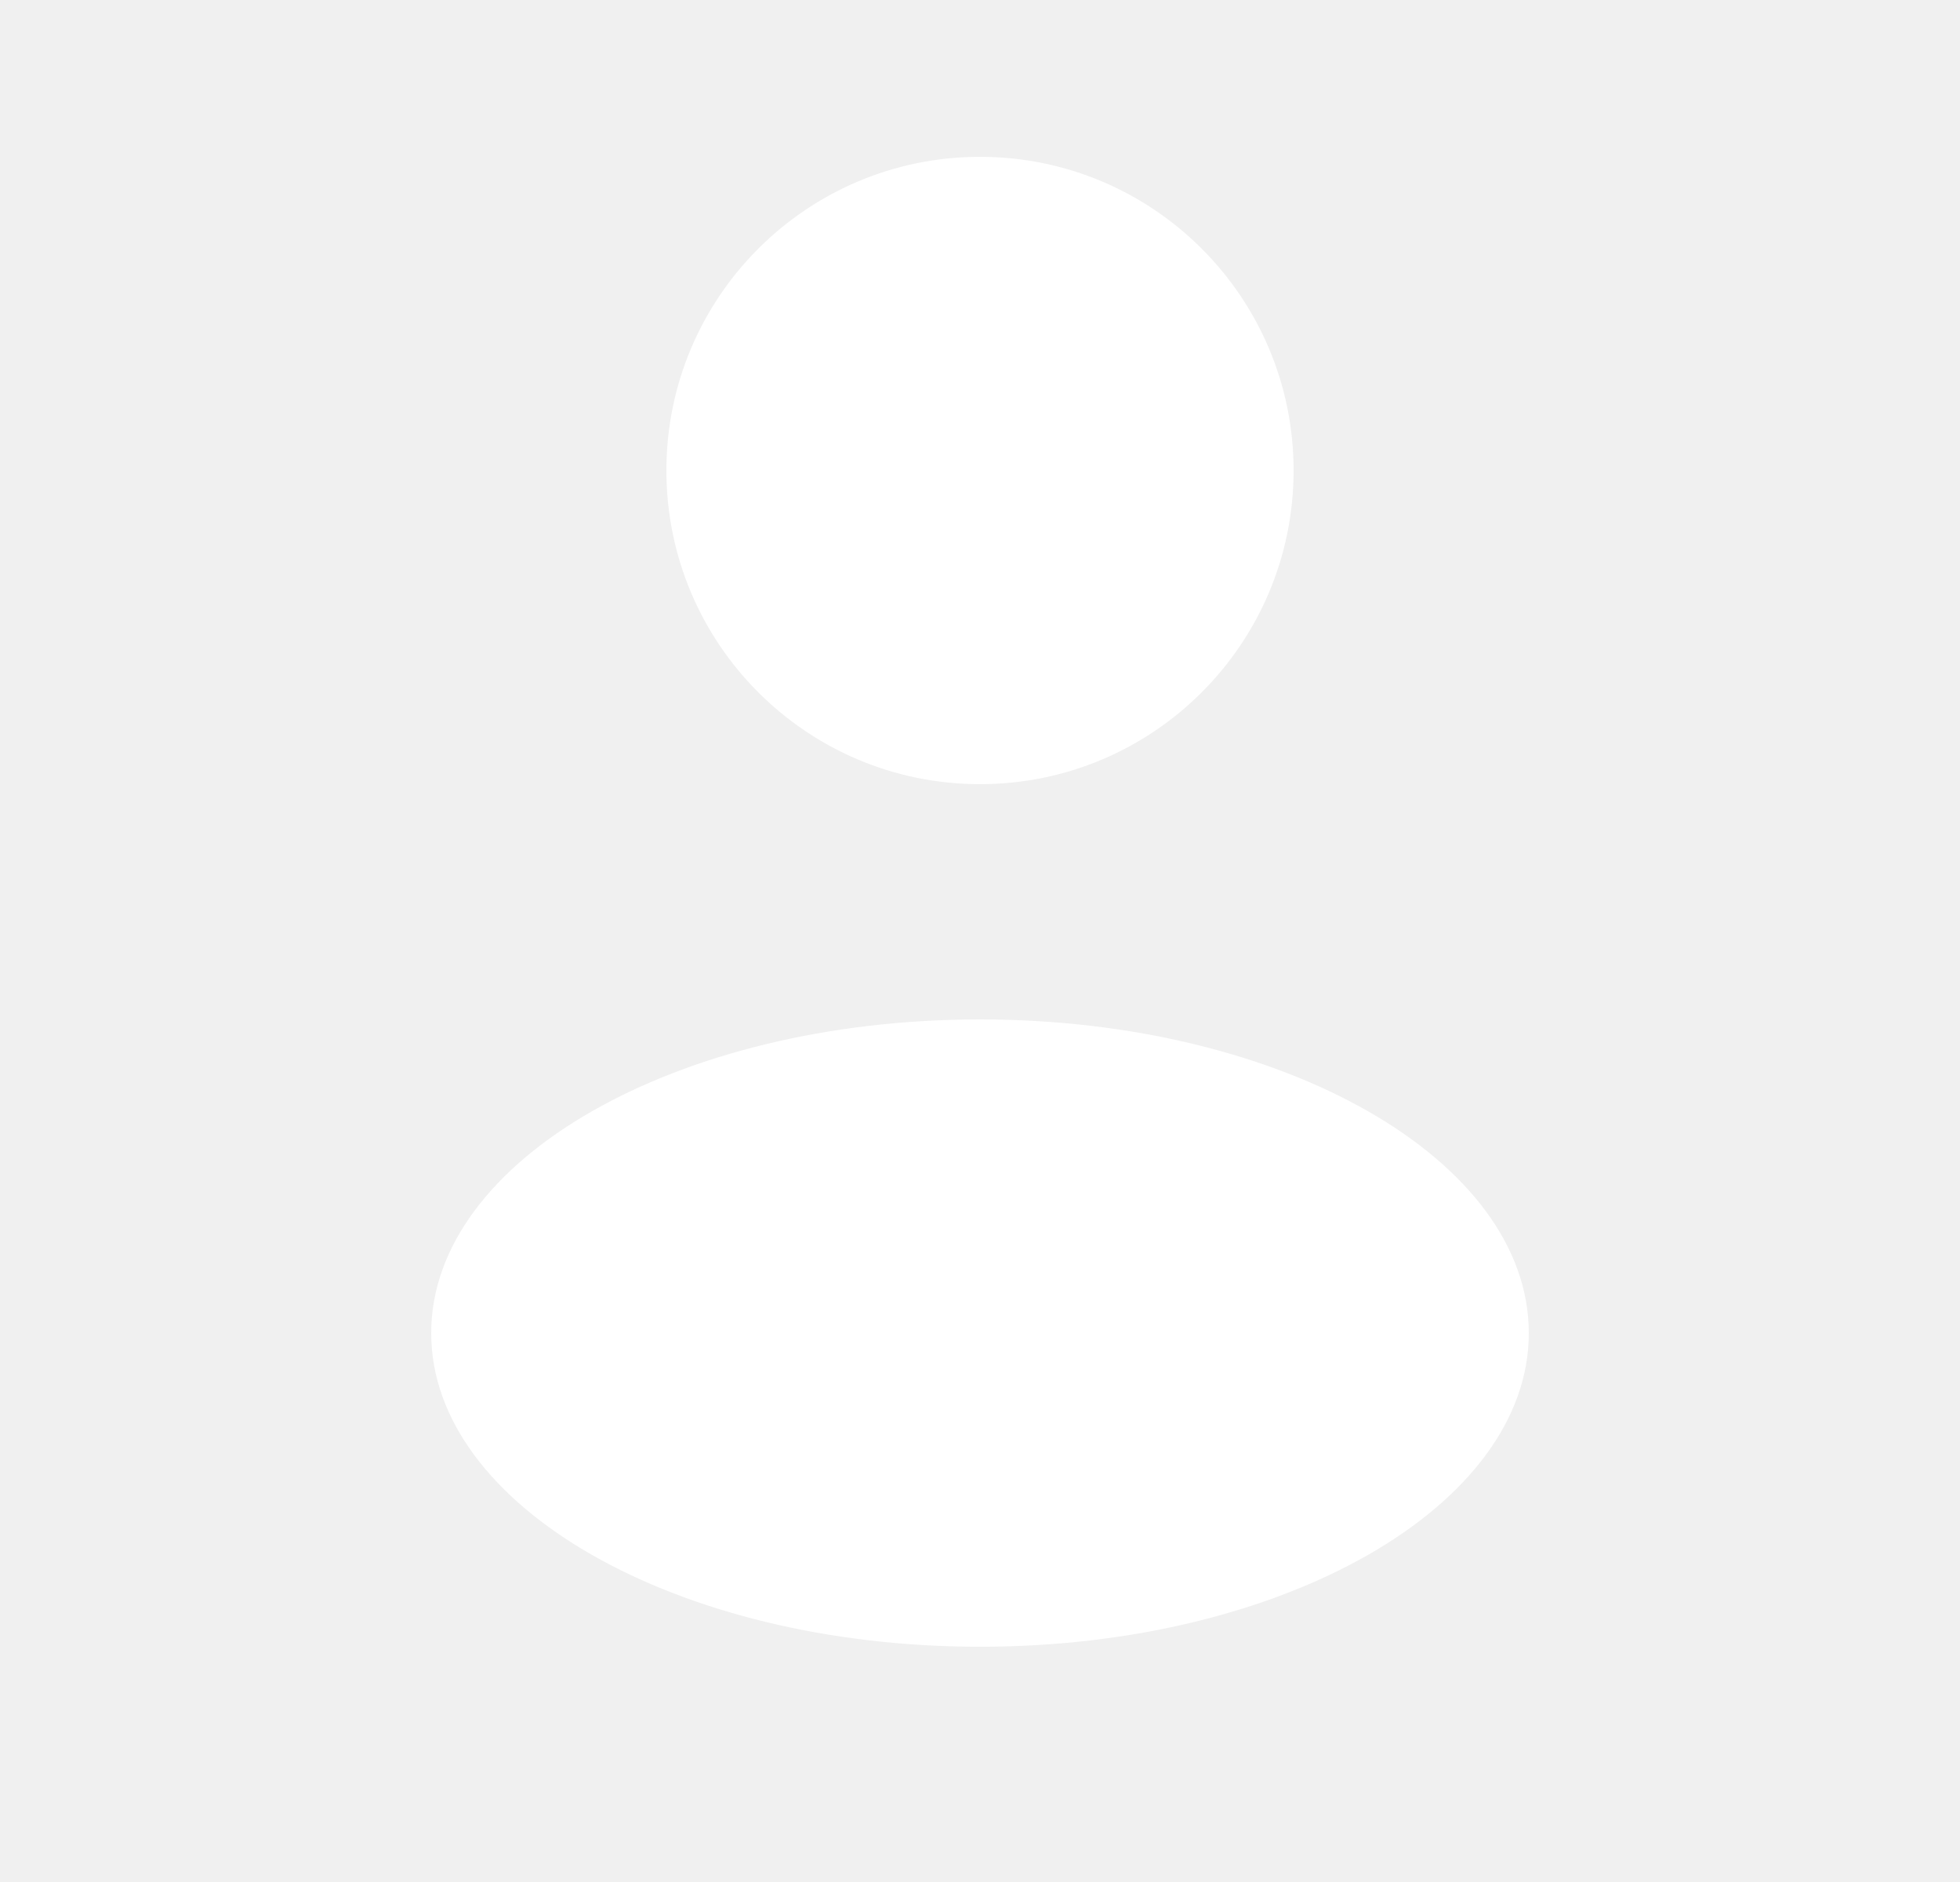
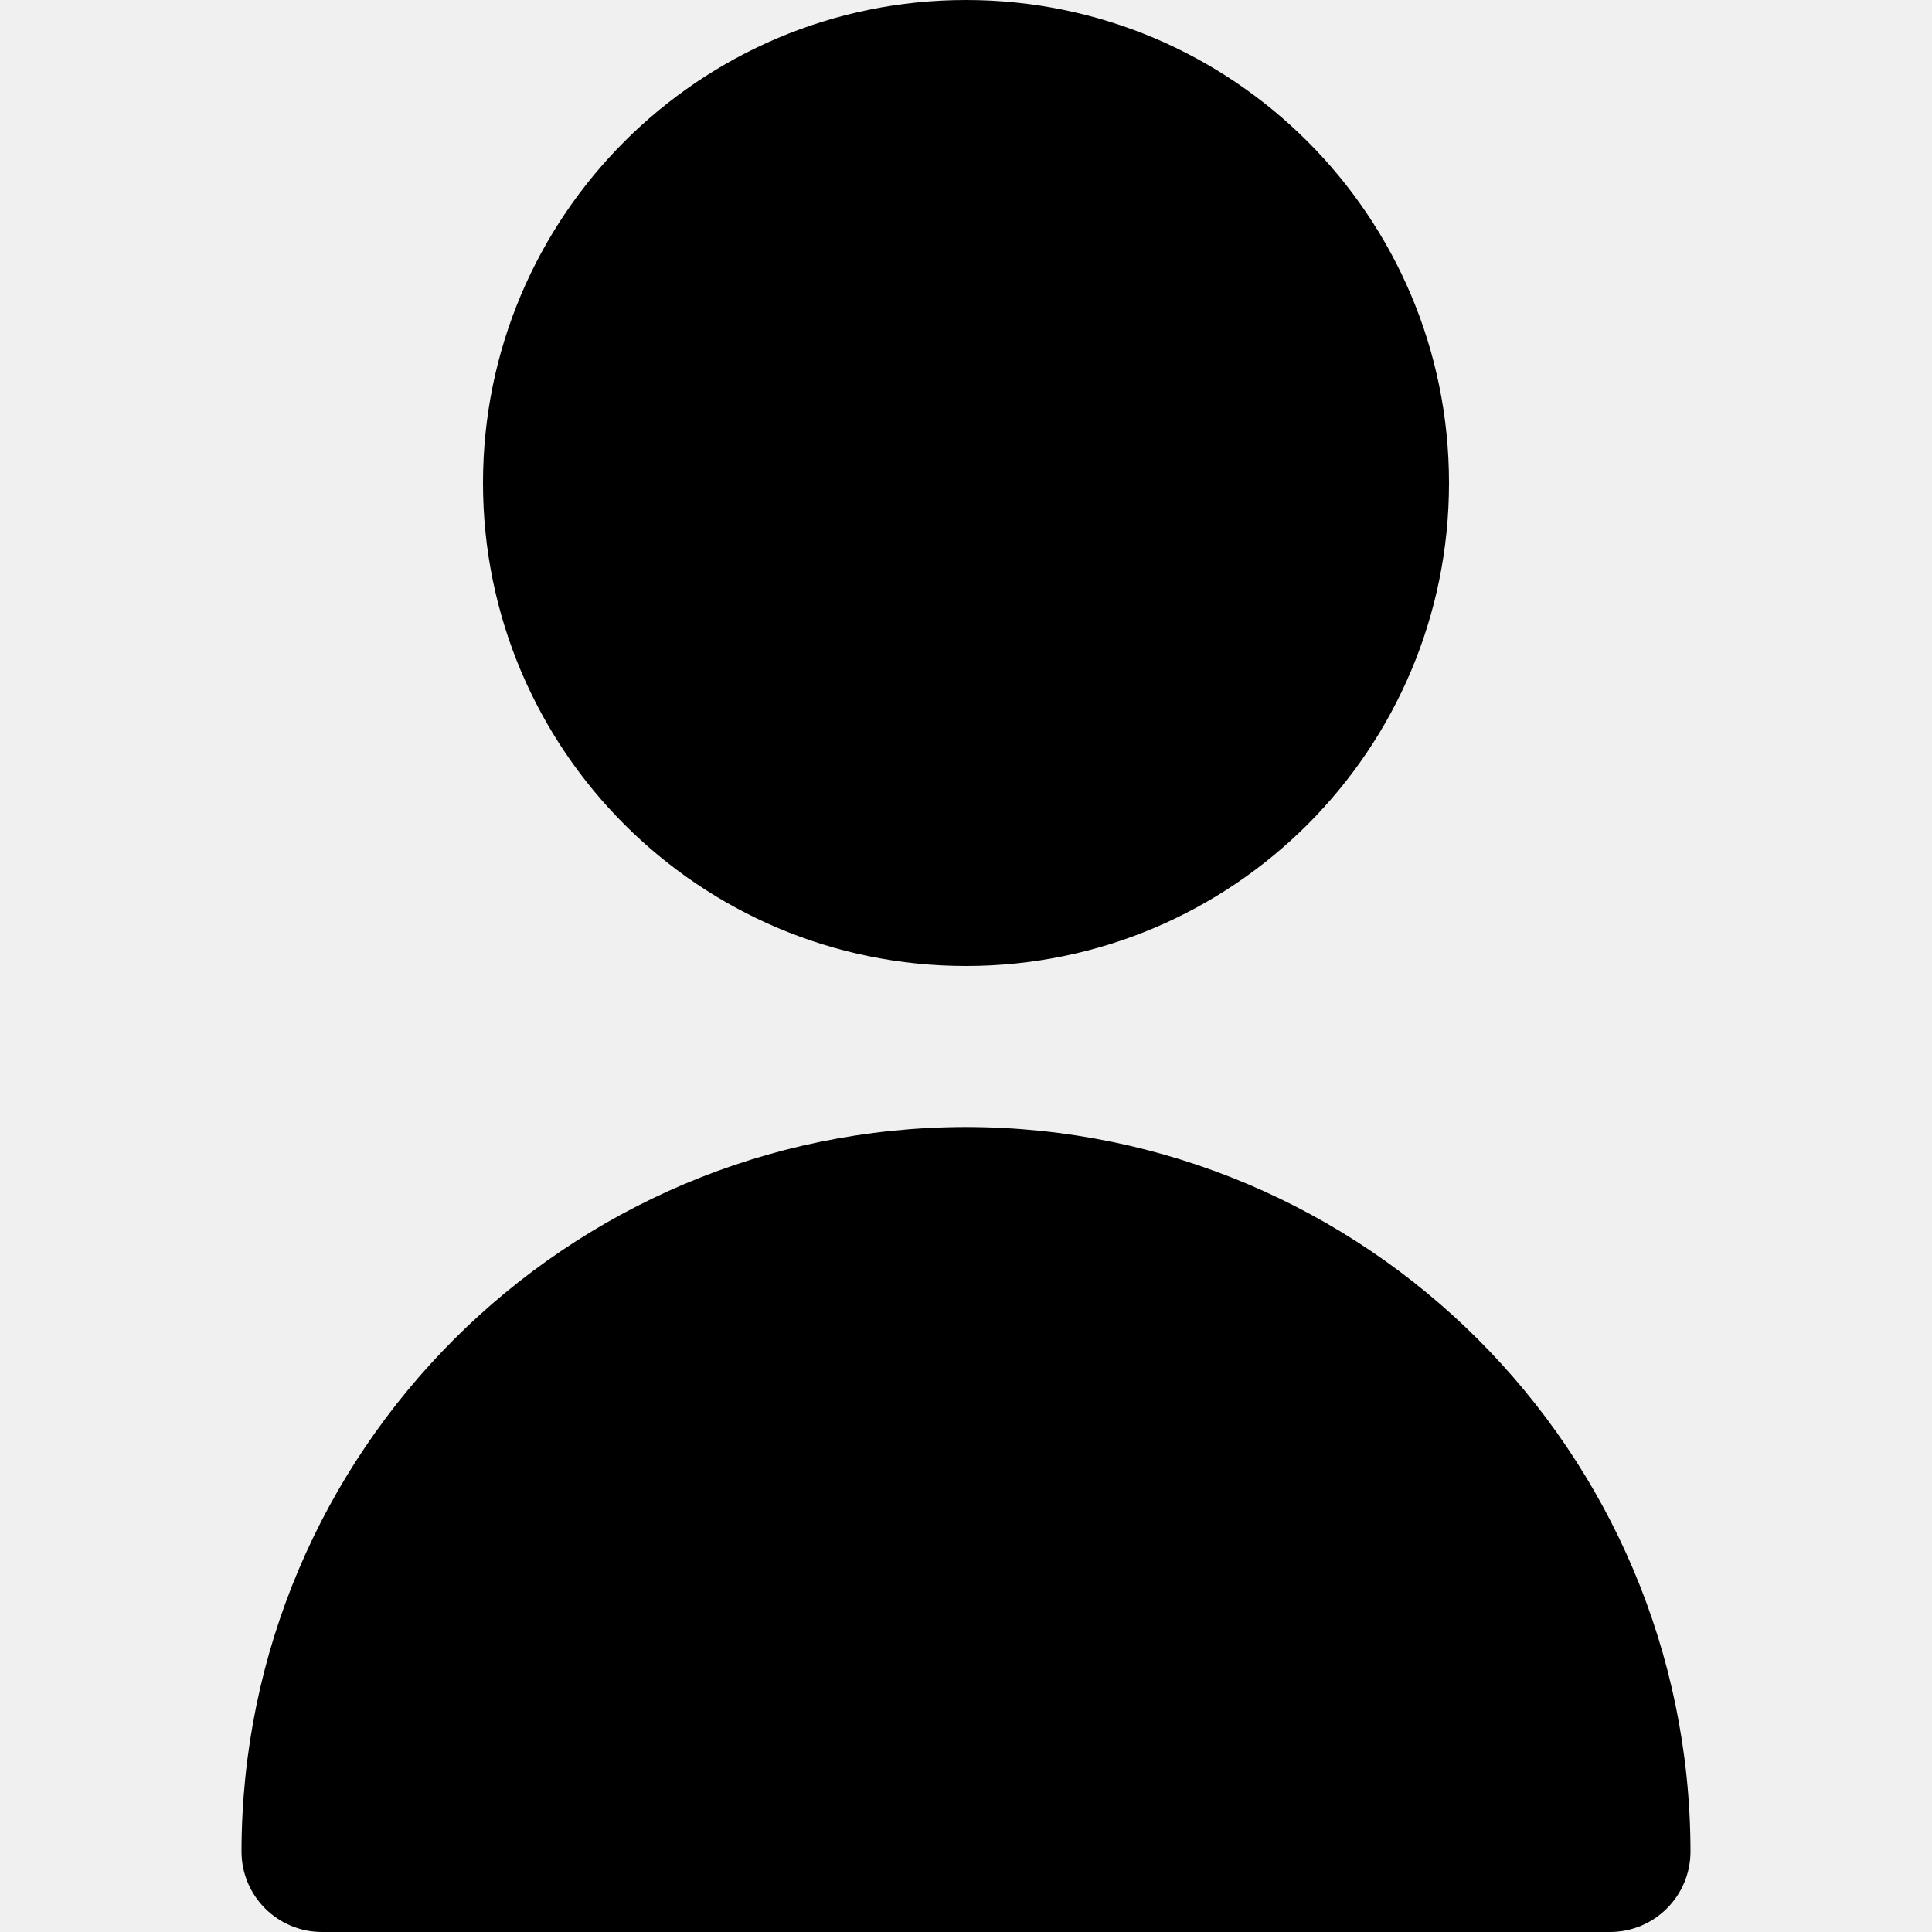
- <svg xmlns="http://www.w3.org/2000/svg" width="25" height="24" viewBox="0 0 25 24" fill="none">
-   <circle cx="12.5" cy="6" r="4" fill="#fff" />
-   <ellipse cx="12.5" cy="17" rx="7" ry="4" fill="#fff" />
+ <svg xmlns="http://www.w3.org/2000/svg" version="1.1" id="Capa_1" x="0px" y="0px" viewBox="0 0 512 512" style="enable-background:new 0 0 512 512;" xml:space="preserve" width="512" height="512">
+   <g>
+     <circle cx="256" cy="128" r="128" fill="currentColor" />
+     <path d="M256,298.667c-105.99,0.118-191.882,86.01-192,192C64,502.449,73.551,512,85.333,512h341.333   c11.782,0,21.333-9.551,21.333-21.333C447.882,384.677,361.99,298.784,256,298.667z" fill="currentColor" />
+   </g>
</svg>
